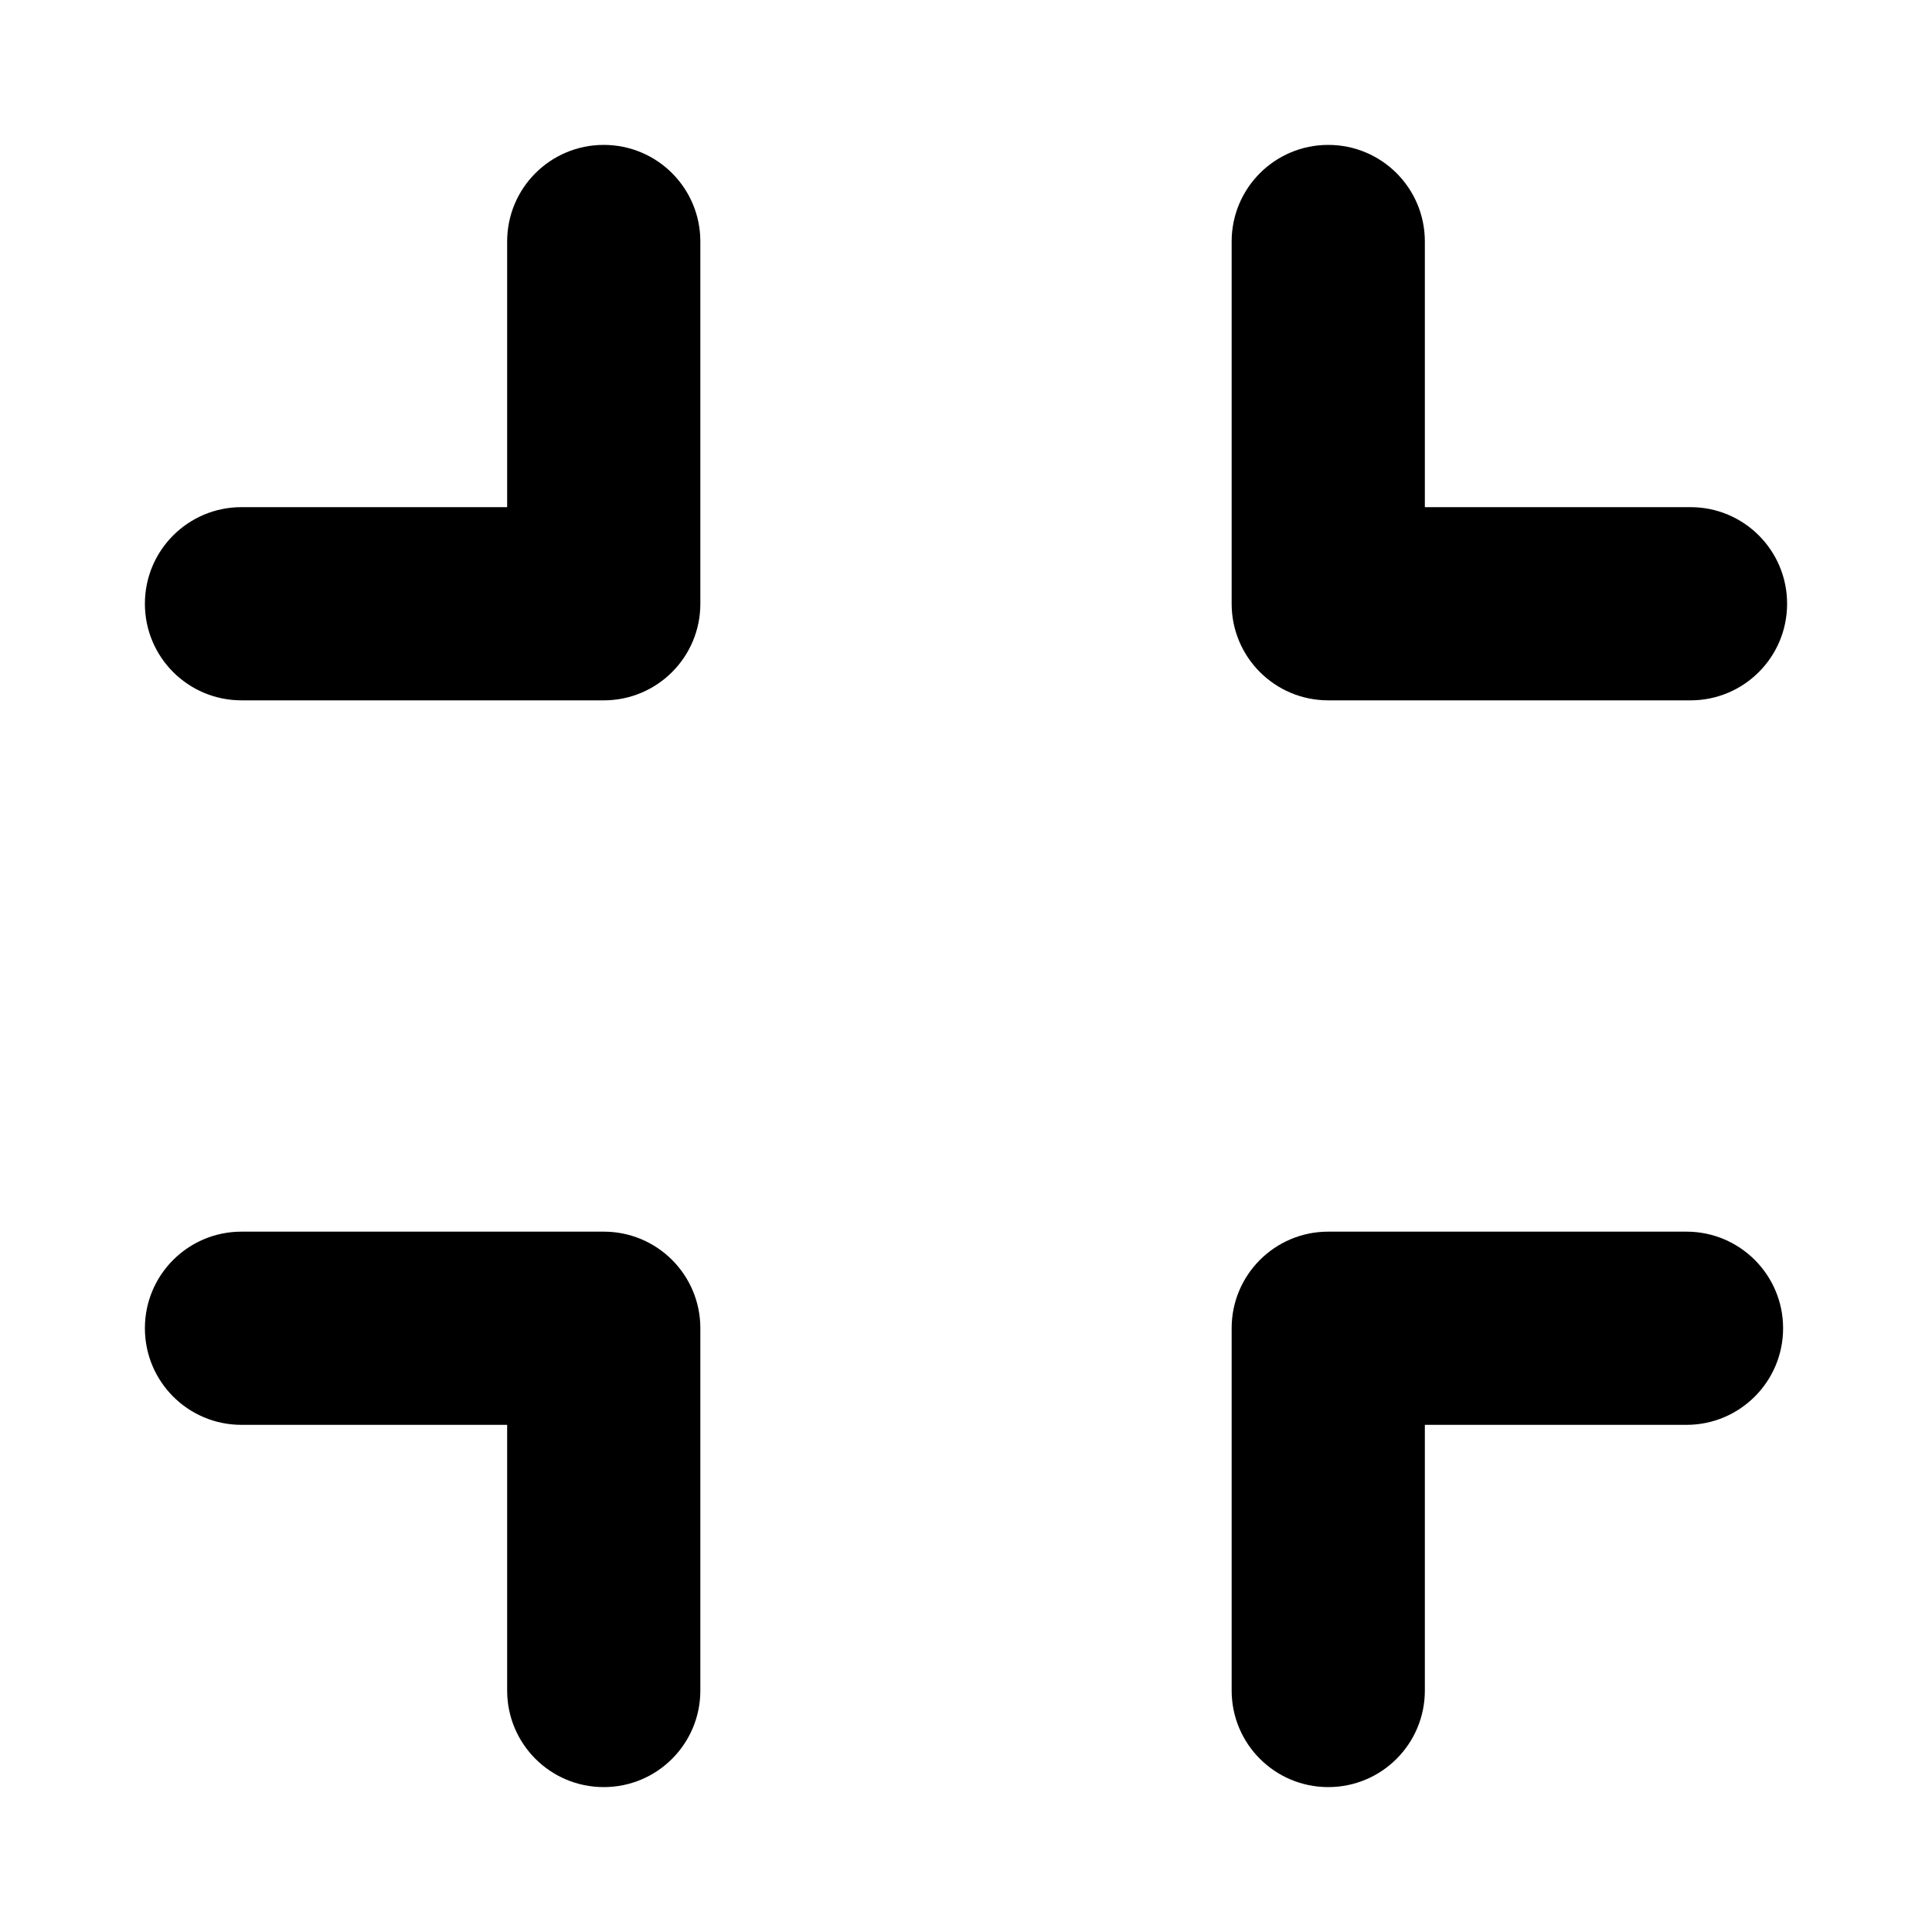
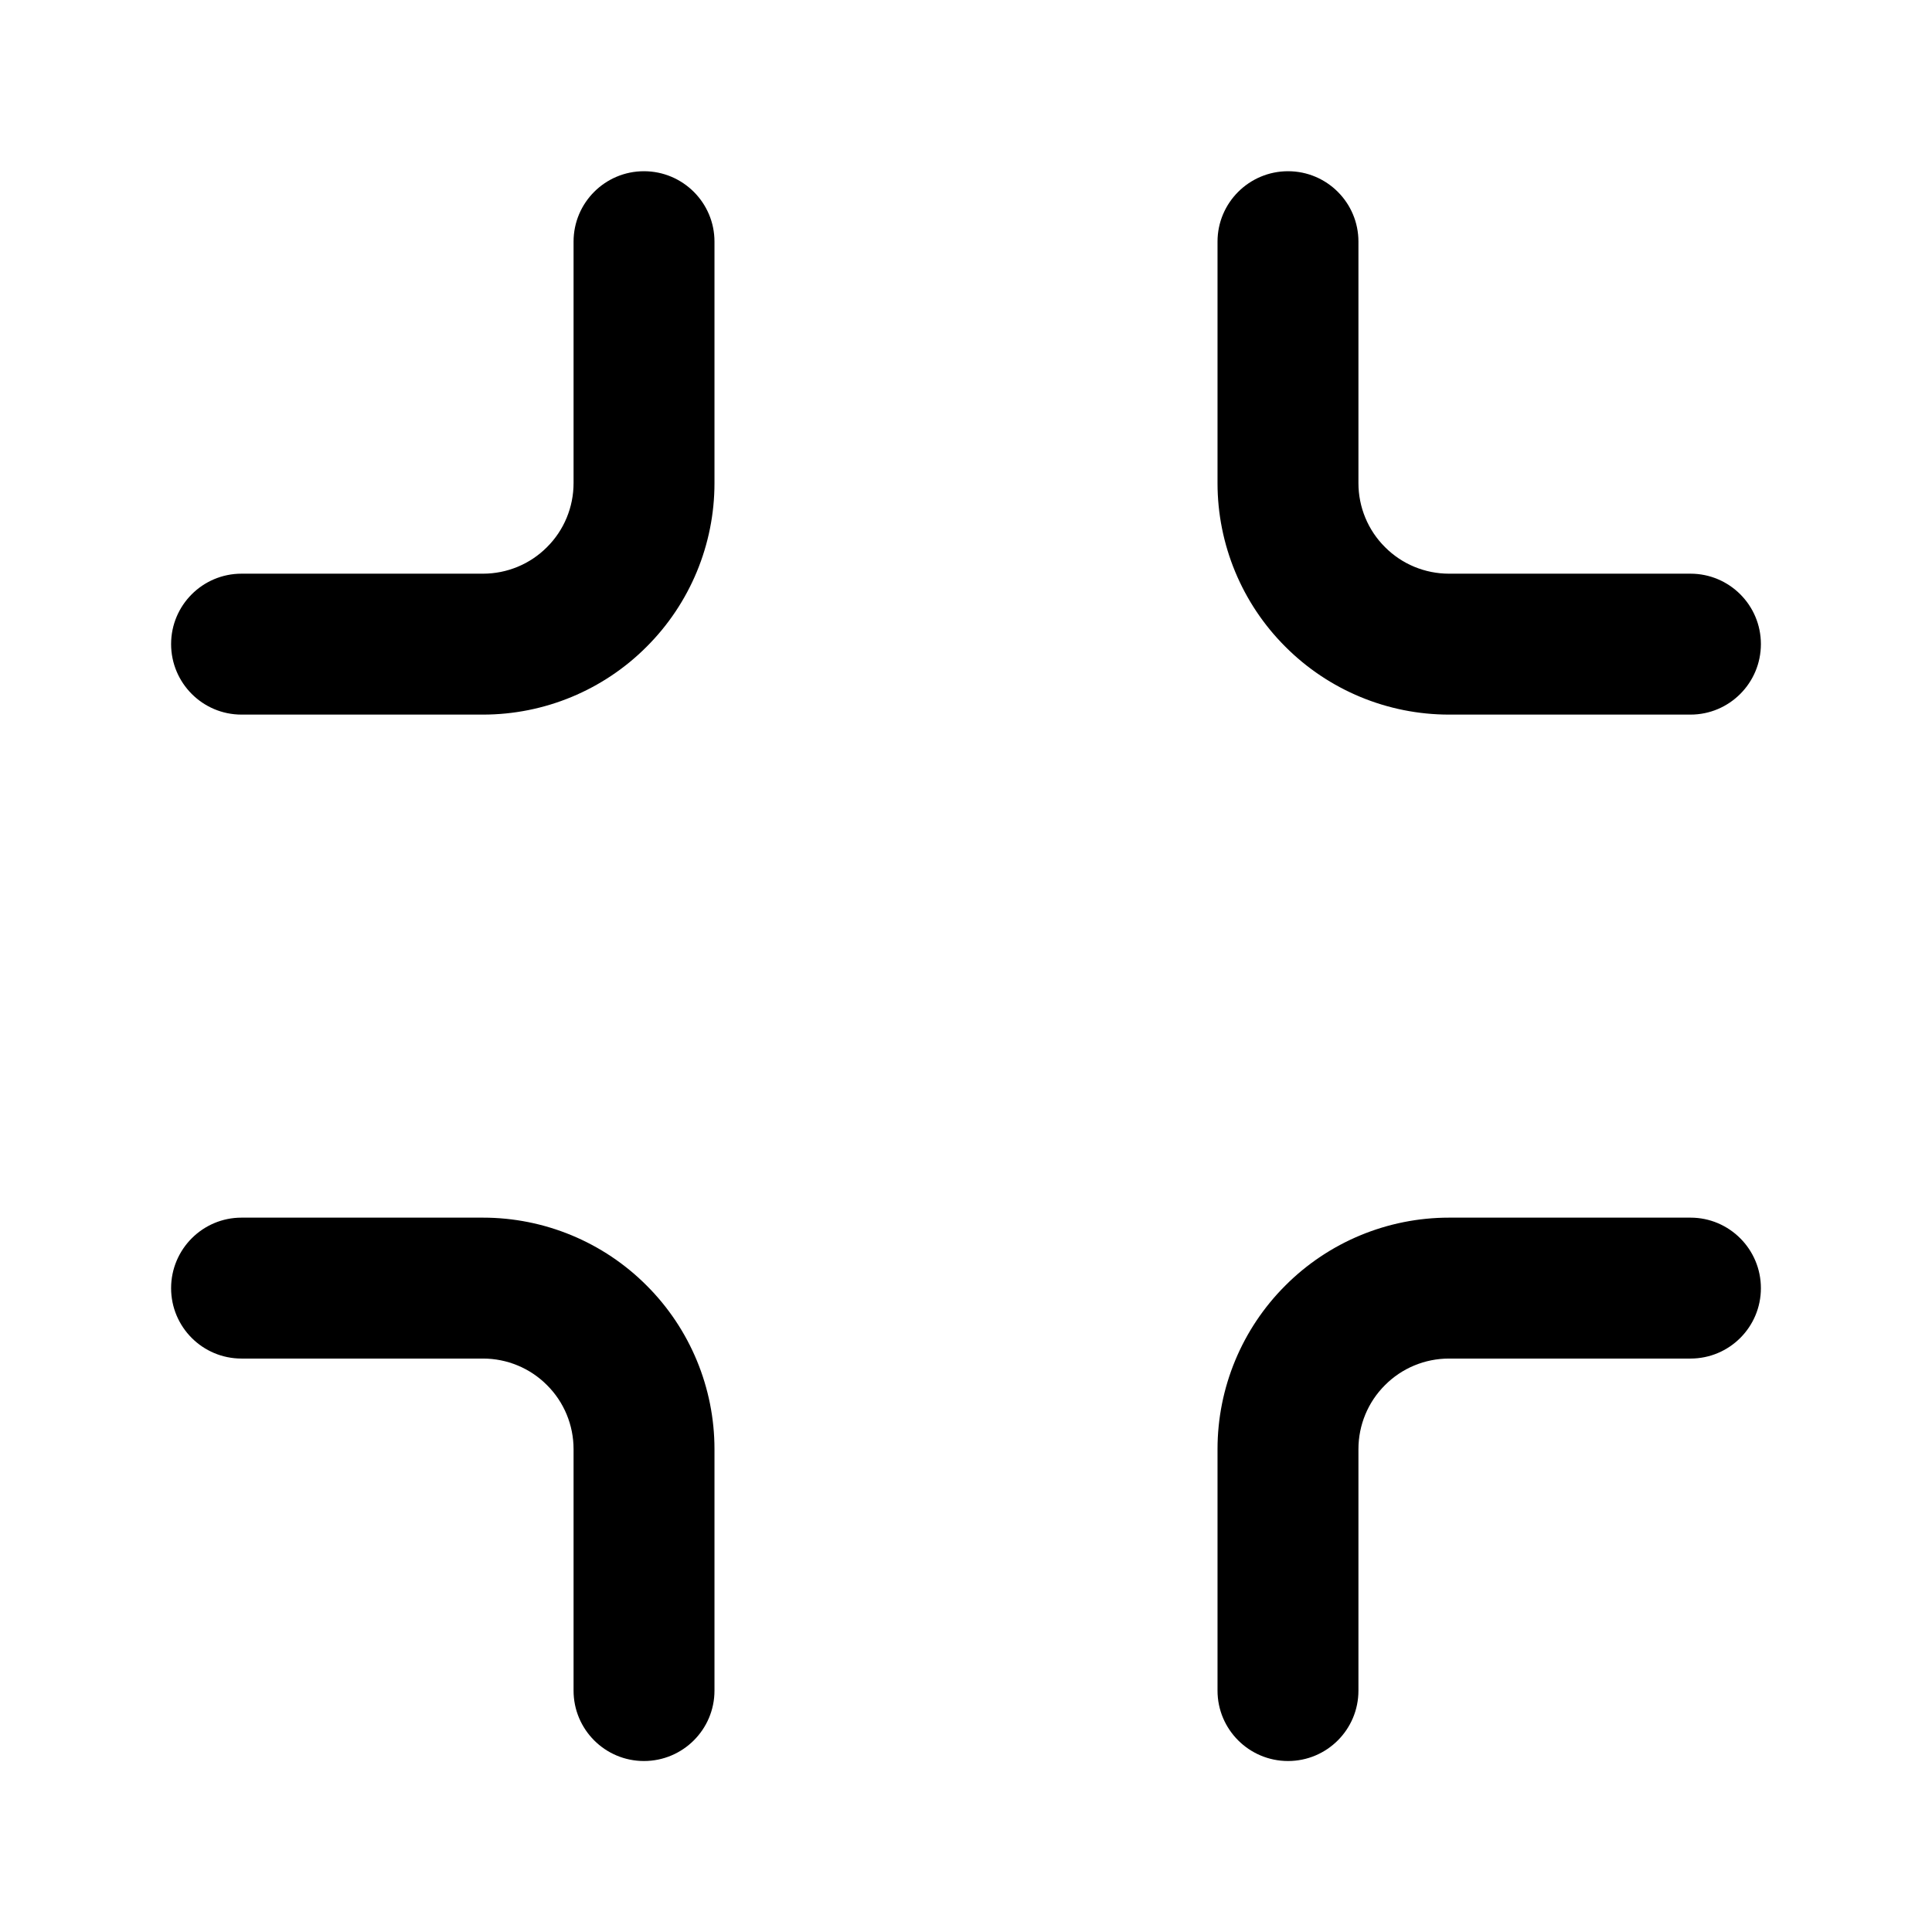
- <svg xmlns="http://www.w3.org/2000/svg" width="14" height="14" viewBox="0 0 14 14" fill="none">
-   <path d="M4.375 8.925C4.762 8.925 5.075 9.238 5.075 9.625V12.25C5.075 12.637 4.762 12.95 4.375 12.95C3.988 12.95 3.675 12.637 3.675 12.25V10.325H1.75C1.363 10.325 1.05 10.012 1.05 9.625C1.05 9.238 1.363 8.925 1.75 8.925H4.375ZM12.221 8.925C12.607 8.925 12.921 9.238 12.921 9.625C12.921 10.012 12.607 10.325 12.221 10.325H10.325V12.25C10.325 12.637 10.012 12.95 9.625 12.95C9.238 12.95 8.925 12.637 8.925 12.25V9.625C8.925 9.238 9.238 8.925 9.625 8.925H12.221ZM4.375 1.05C4.762 1.05 5.075 1.363 5.075 1.75V4.375C5.075 4.762 4.762 5.075 4.375 5.075H1.75C1.363 5.075 1.05 4.762 1.05 4.375C1.05 3.988 1.363 3.675 1.75 3.675H3.675V1.75C3.675 1.363 3.988 1.05 4.375 1.05ZM9.625 1.05C10.012 1.05 10.325 1.363 10.325 1.75V3.675H12.25C12.637 3.675 12.95 3.988 12.95 4.375C12.95 4.762 12.637 5.075 12.25 5.075H9.625C9.238 5.075 8.925 4.762 8.925 4.375V1.75C8.925 1.363 9.238 1.05 9.625 1.05Z" fill="currentColor" />
+ <svg xmlns="http://www.w3.org/2000/svg" width="16" height="16" viewBox="0 0 16 16" fill="none">
+   <path d="M4 10.084C4.508 10.084 4.996 10.286 5.355 10.646C5.715 11.005 5.917 11.493 5.917 12.001V14.001C5.917 14.323 5.655 14.584 5.333 14.584C5.011 14.584 4.75 14.323 4.75 14.001V12.001C4.75 11.802 4.671 11.611 4.53 11.471C4.39 11.33 4.199 11.251 4 11.251H2C1.678 11.251 1.417 10.99 1.417 10.668C1.417 10.346 1.678 10.084 2 10.084H4ZM14 10.084C14.322 10.084 14.583 10.346 14.583 10.668C14.583 10.99 14.322 11.251 14 11.251H12C11.801 11.251 11.61 11.33 11.47 11.471C11.329 11.611 11.25 11.802 11.25 12.001V14.001C11.25 14.323 10.989 14.584 10.667 14.584C10.345 14.584 10.083 14.323 10.083 14.001V12.001C10.083 11.493 10.285 11.005 10.645 10.646C11.004 10.286 11.492 10.084 12 10.084H14ZM5.333 1.418C5.655 1.418 5.917 1.679 5.917 2.001V4.001C5.917 4.509 5.715 4.997 5.355 5.356C4.996 5.716 4.508 5.918 4 5.918H2C1.678 5.918 1.417 5.656 1.417 5.334C1.417 5.012 1.678 4.751 2 4.751H4C4.199 4.751 4.39 4.672 4.53 4.531C4.671 4.391 4.75 4.2 4.75 4.001V2.001C4.75 1.679 5.011 1.418 5.333 1.418ZM10.667 1.418C10.989 1.418 11.25 1.679 11.25 2.001V4.001C11.25 4.2 11.329 4.391 11.47 4.531C11.61 4.672 11.801 4.751 12 4.751H14C14.322 4.751 14.583 5.012 14.583 5.334C14.583 5.656 14.322 5.918 14 5.918H12C11.492 5.918 11.004 5.716 10.645 5.356C10.285 4.997 10.083 4.509 10.083 4.001V2.001C10.083 1.679 10.345 1.418 10.667 1.418Z" fill="currentColor" />
</svg>
